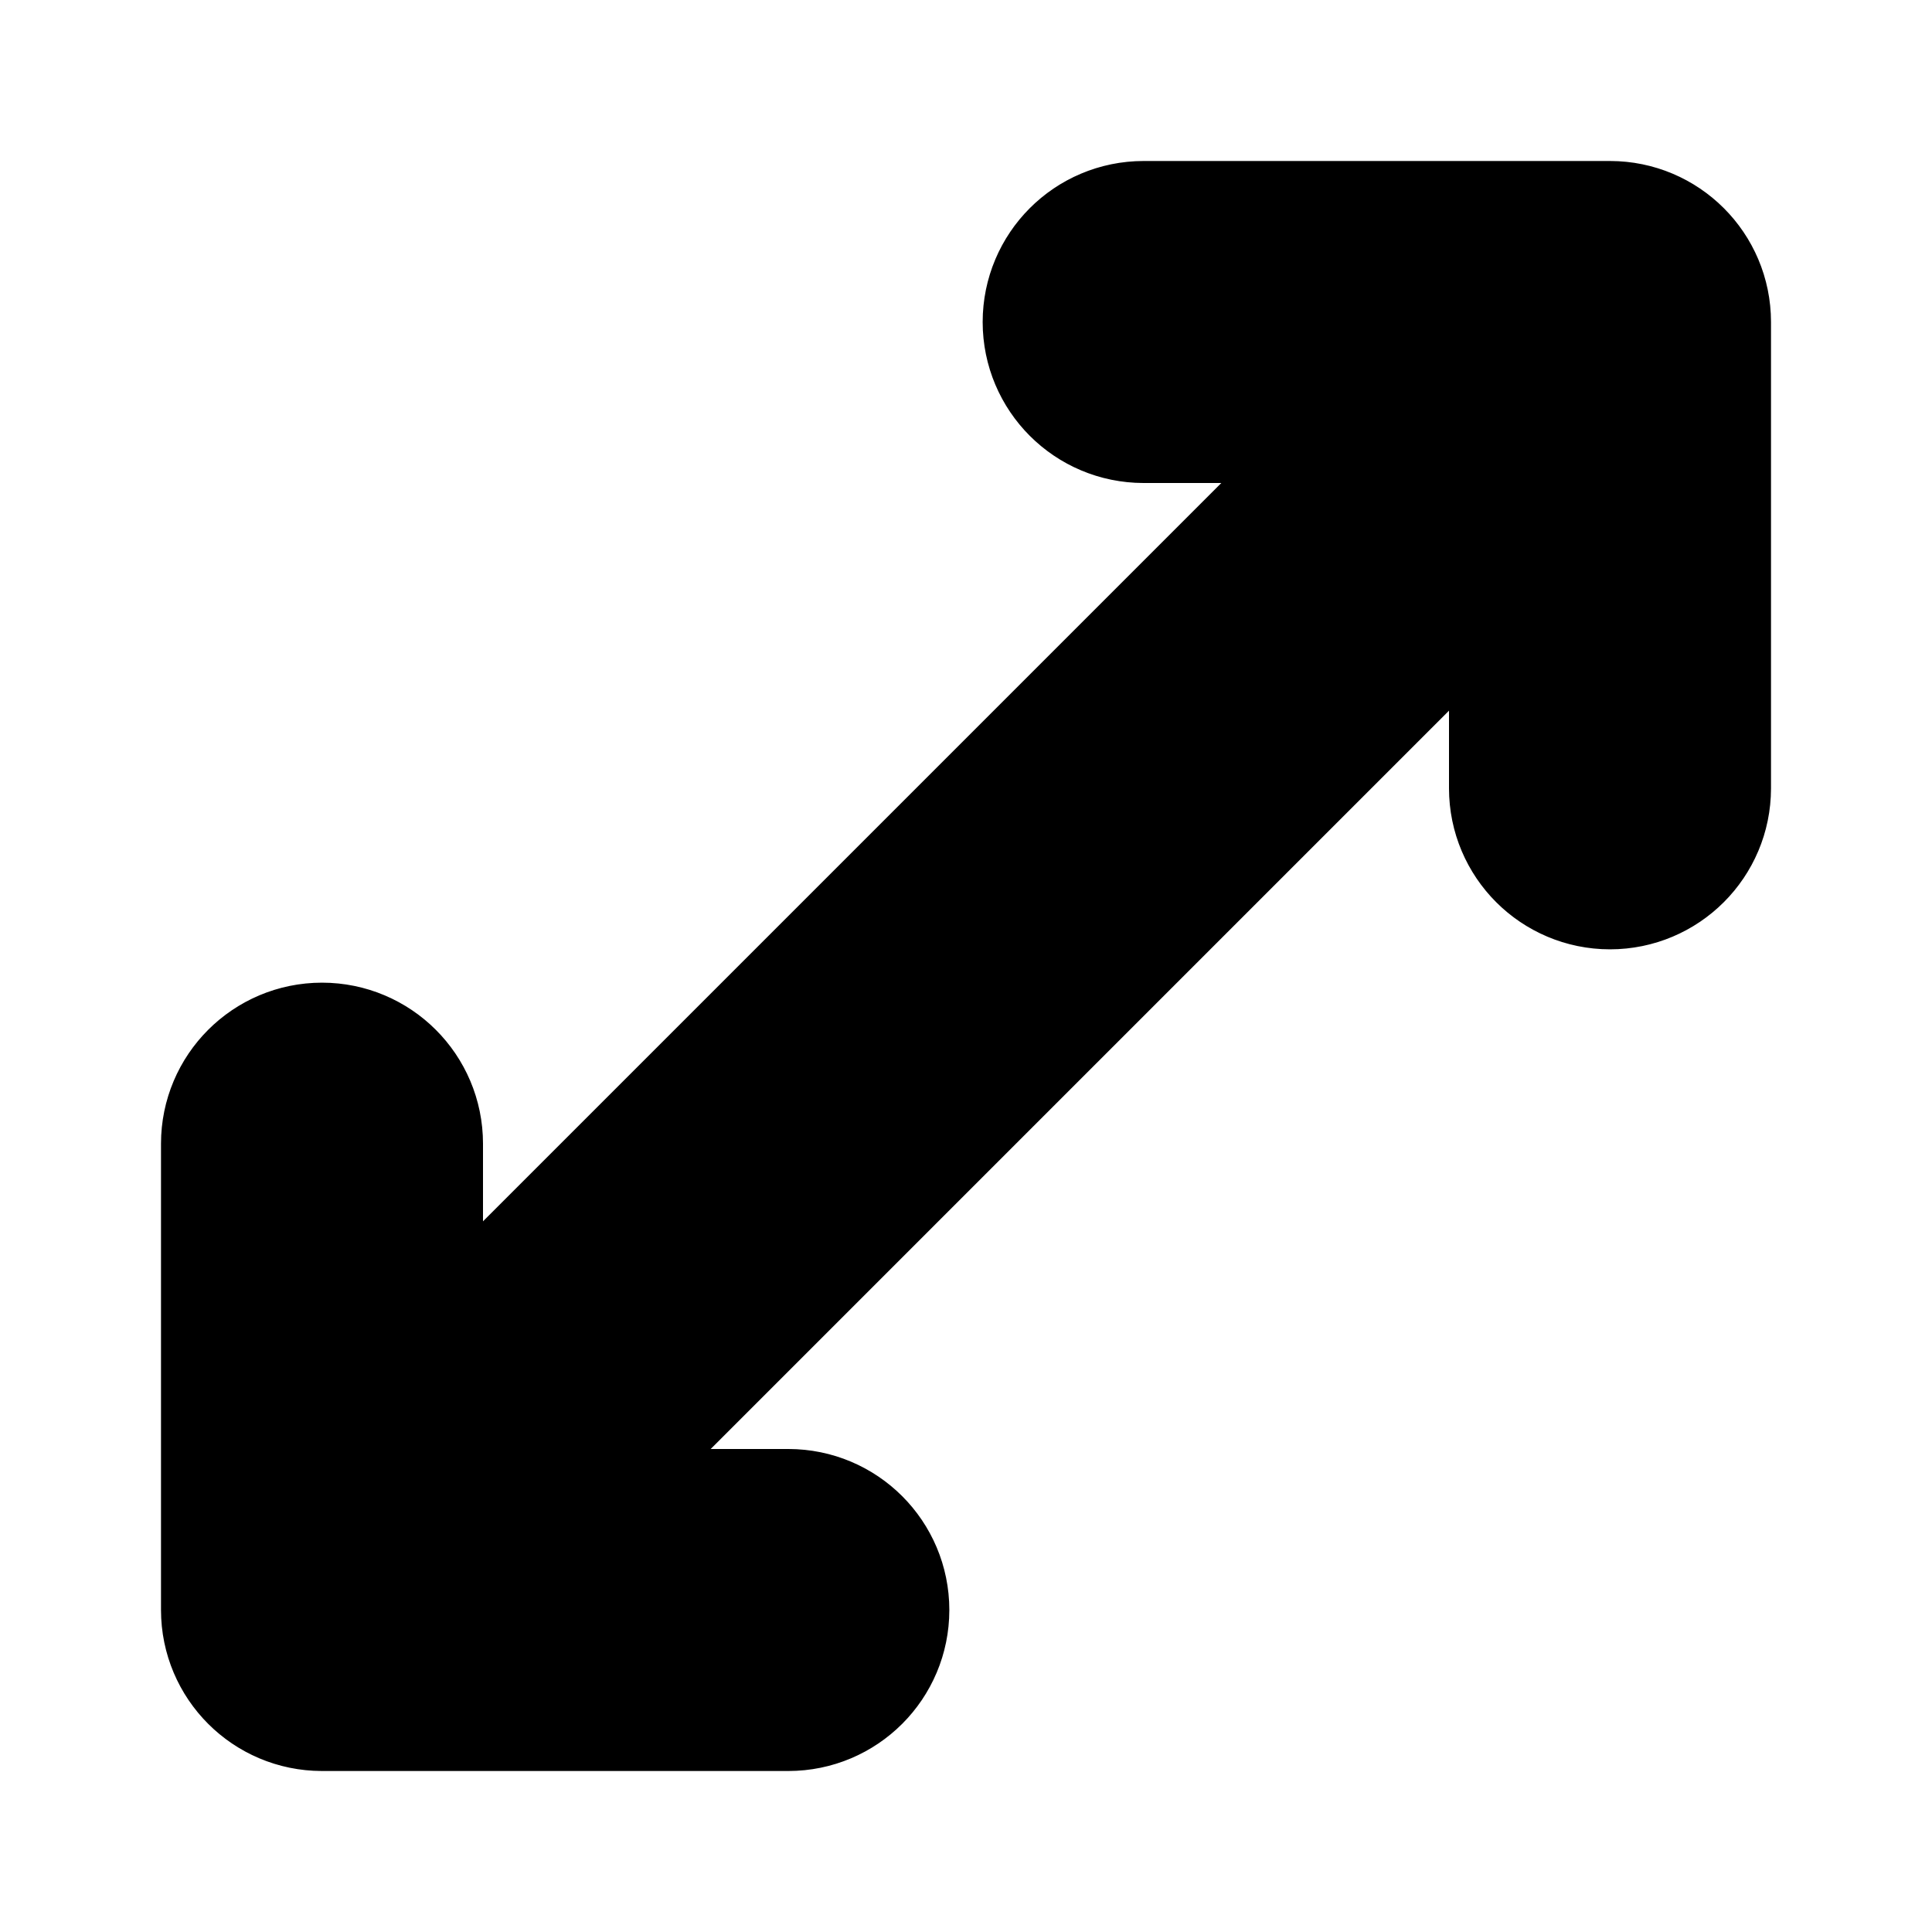
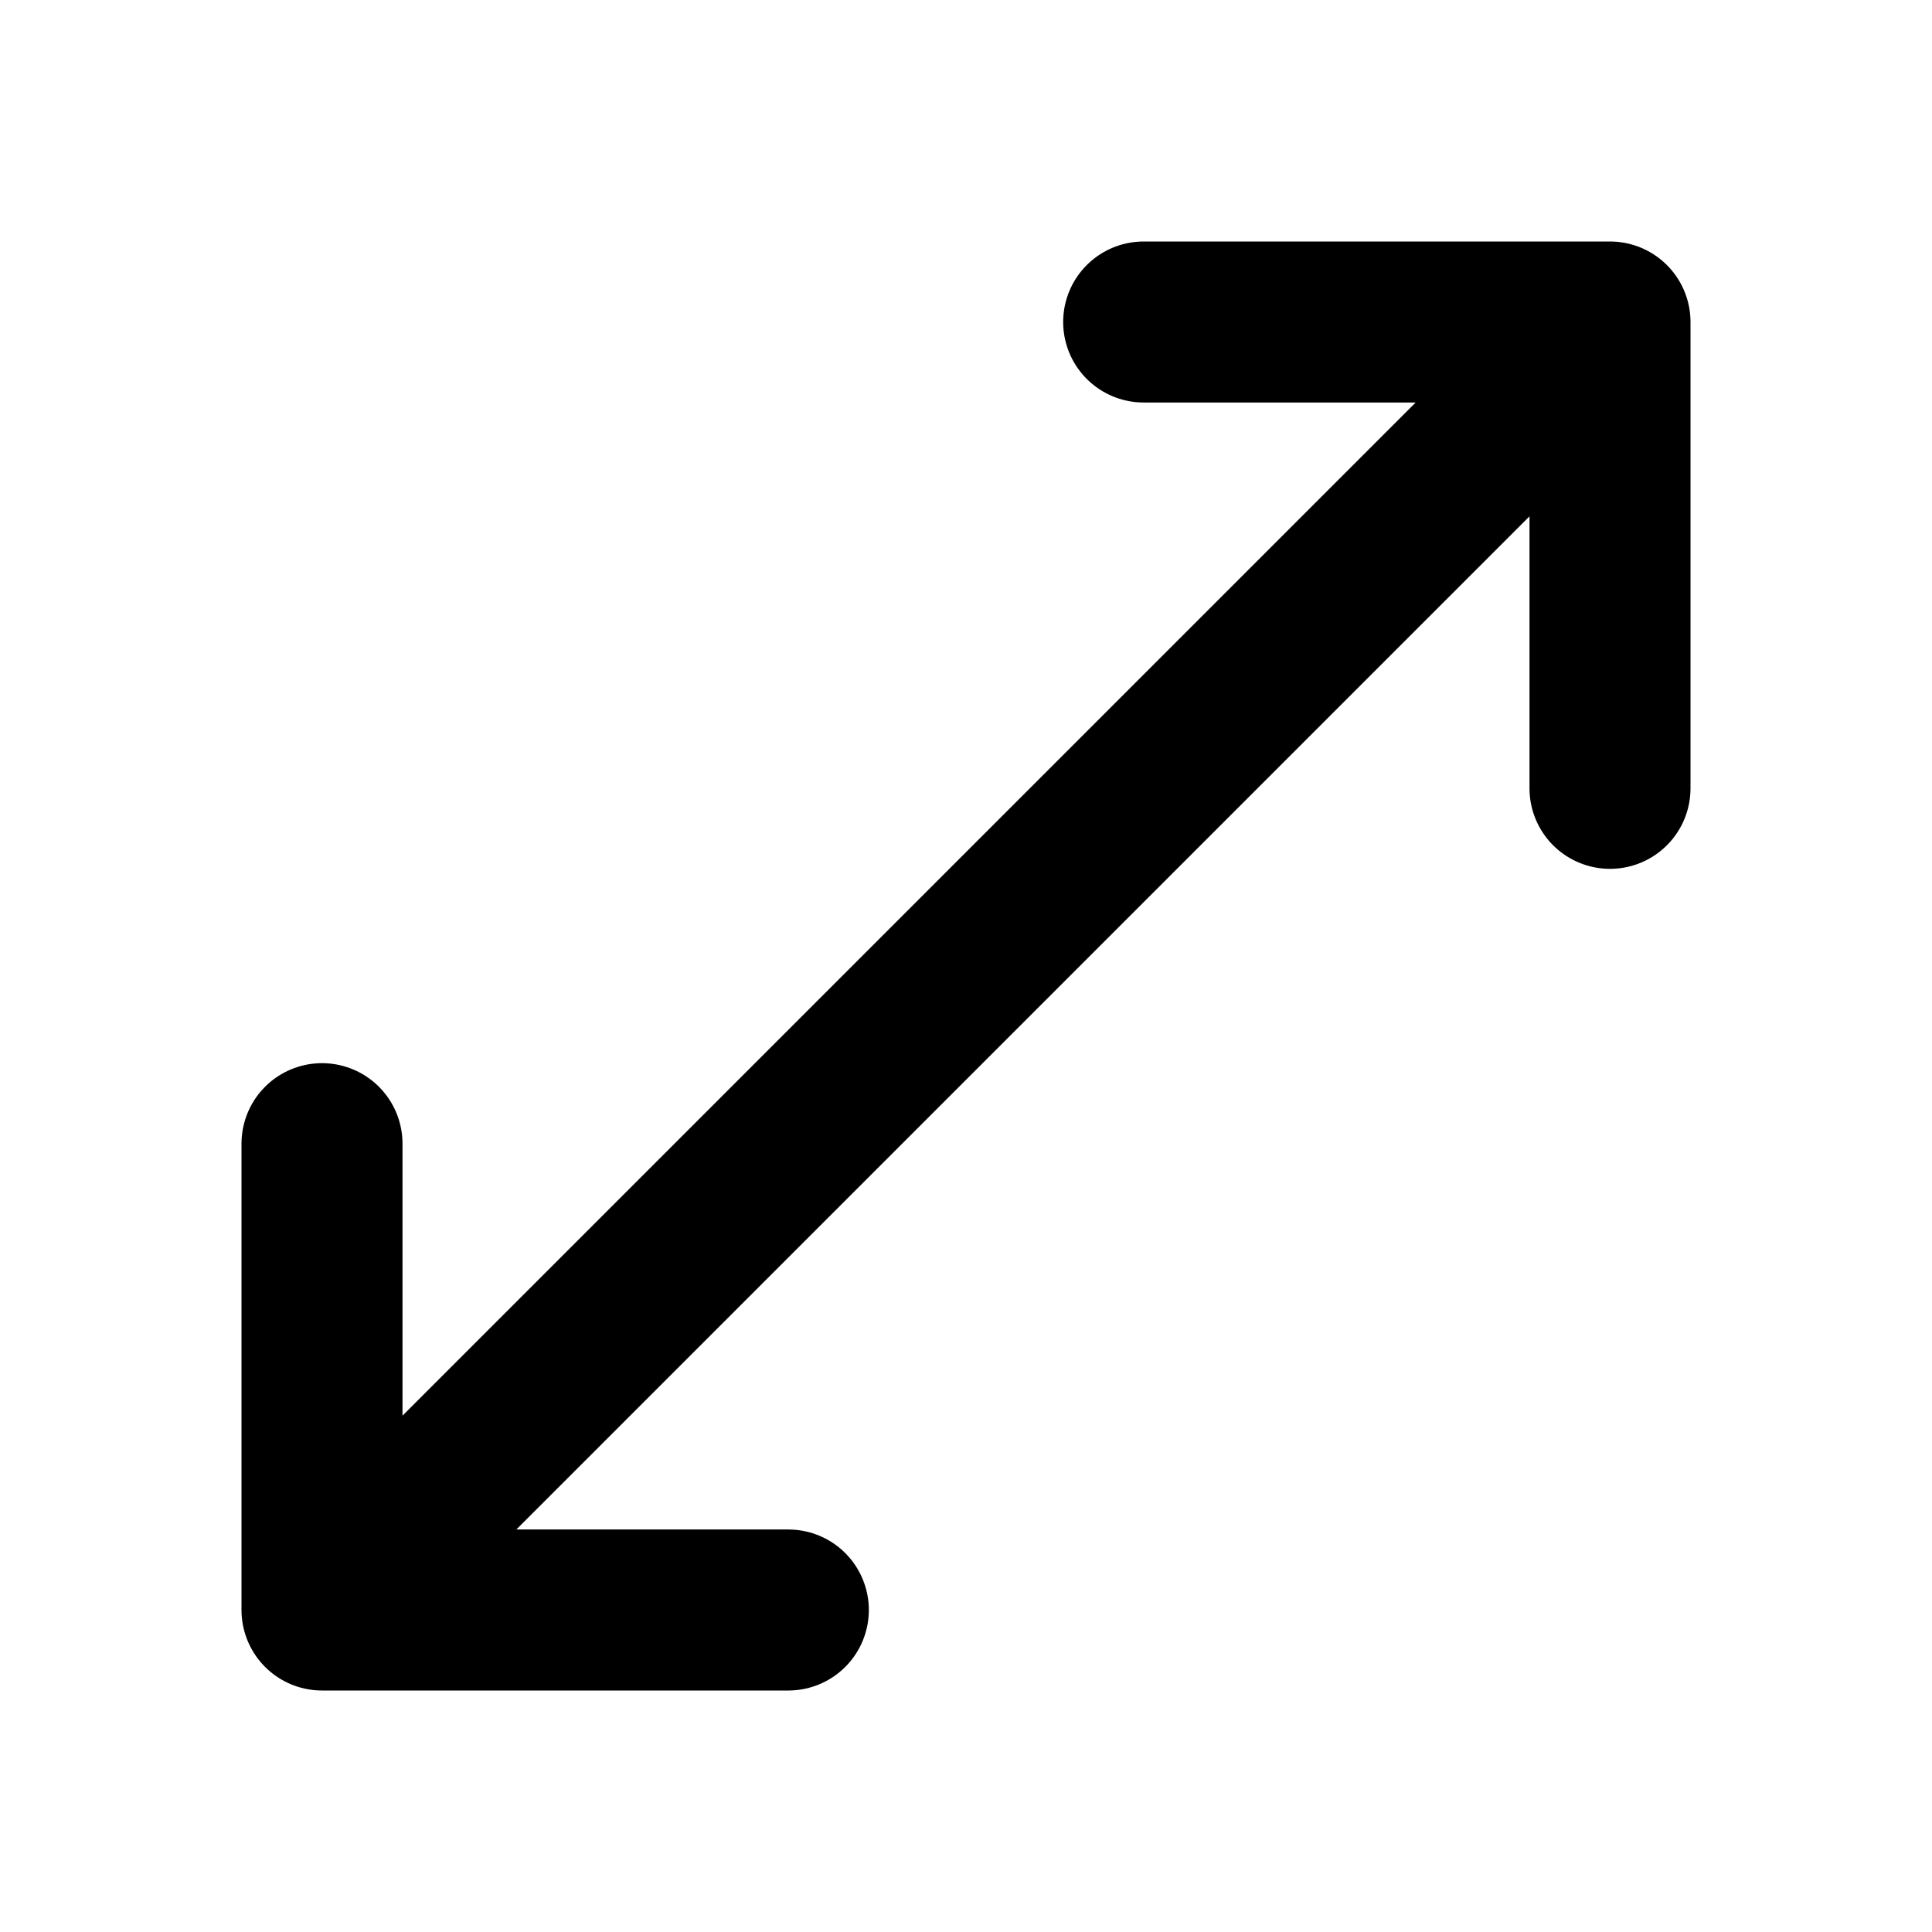
<svg xmlns="http://www.w3.org/2000/svg" width="24" height="24" viewBox="0 0 24 24" fill="none">
-   <path d="M14.207 3C13.654 3 13.207 3.448 13.207 4C13.207 4.552 13.654 5 14.207 5V3ZM20 4H21C21 3.448 20.552 3 20 3V4ZM19 9.793C19 10.345 19.448 10.793 20 10.793C20.552 10.793 21 10.345 21 9.793H19ZM13.241 10.759L12.534 10.052L12.534 10.052L13.241 10.759ZM9.793 21C10.346 21 10.793 20.552 10.793 20C10.793 19.448 10.346 19 9.793 19V21ZM4 20H3C3 20.552 3.448 21 4 21V20ZM5 14.207C5 13.655 4.552 13.207 4 13.207C3.448 13.207 3 13.655 3 14.207H5ZM14.207 5H20V3H14.207V5ZM19 4V9.793H21V4H19ZM19.293 3.293L12.534 10.052L13.948 11.466L20.707 4.707L19.293 3.293ZM9.793 19H4V21H9.793V19ZM5 20V14.207H3V20H5ZM4.707 20.707L13.948 11.466L12.534 10.052L3.293 19.293L4.707 20.707Z" stroke="black" stroke-width="2" stroke-linecap="round" stroke-linejoin="round" />
+   <path d="M14.207 4H20M20 4V9.793M20 4L4 20M9.793 20H4M4 20V14.207" stroke="black" stroke-width="2" stroke-linecap="round" stroke-linejoin="round" />
</svg>
